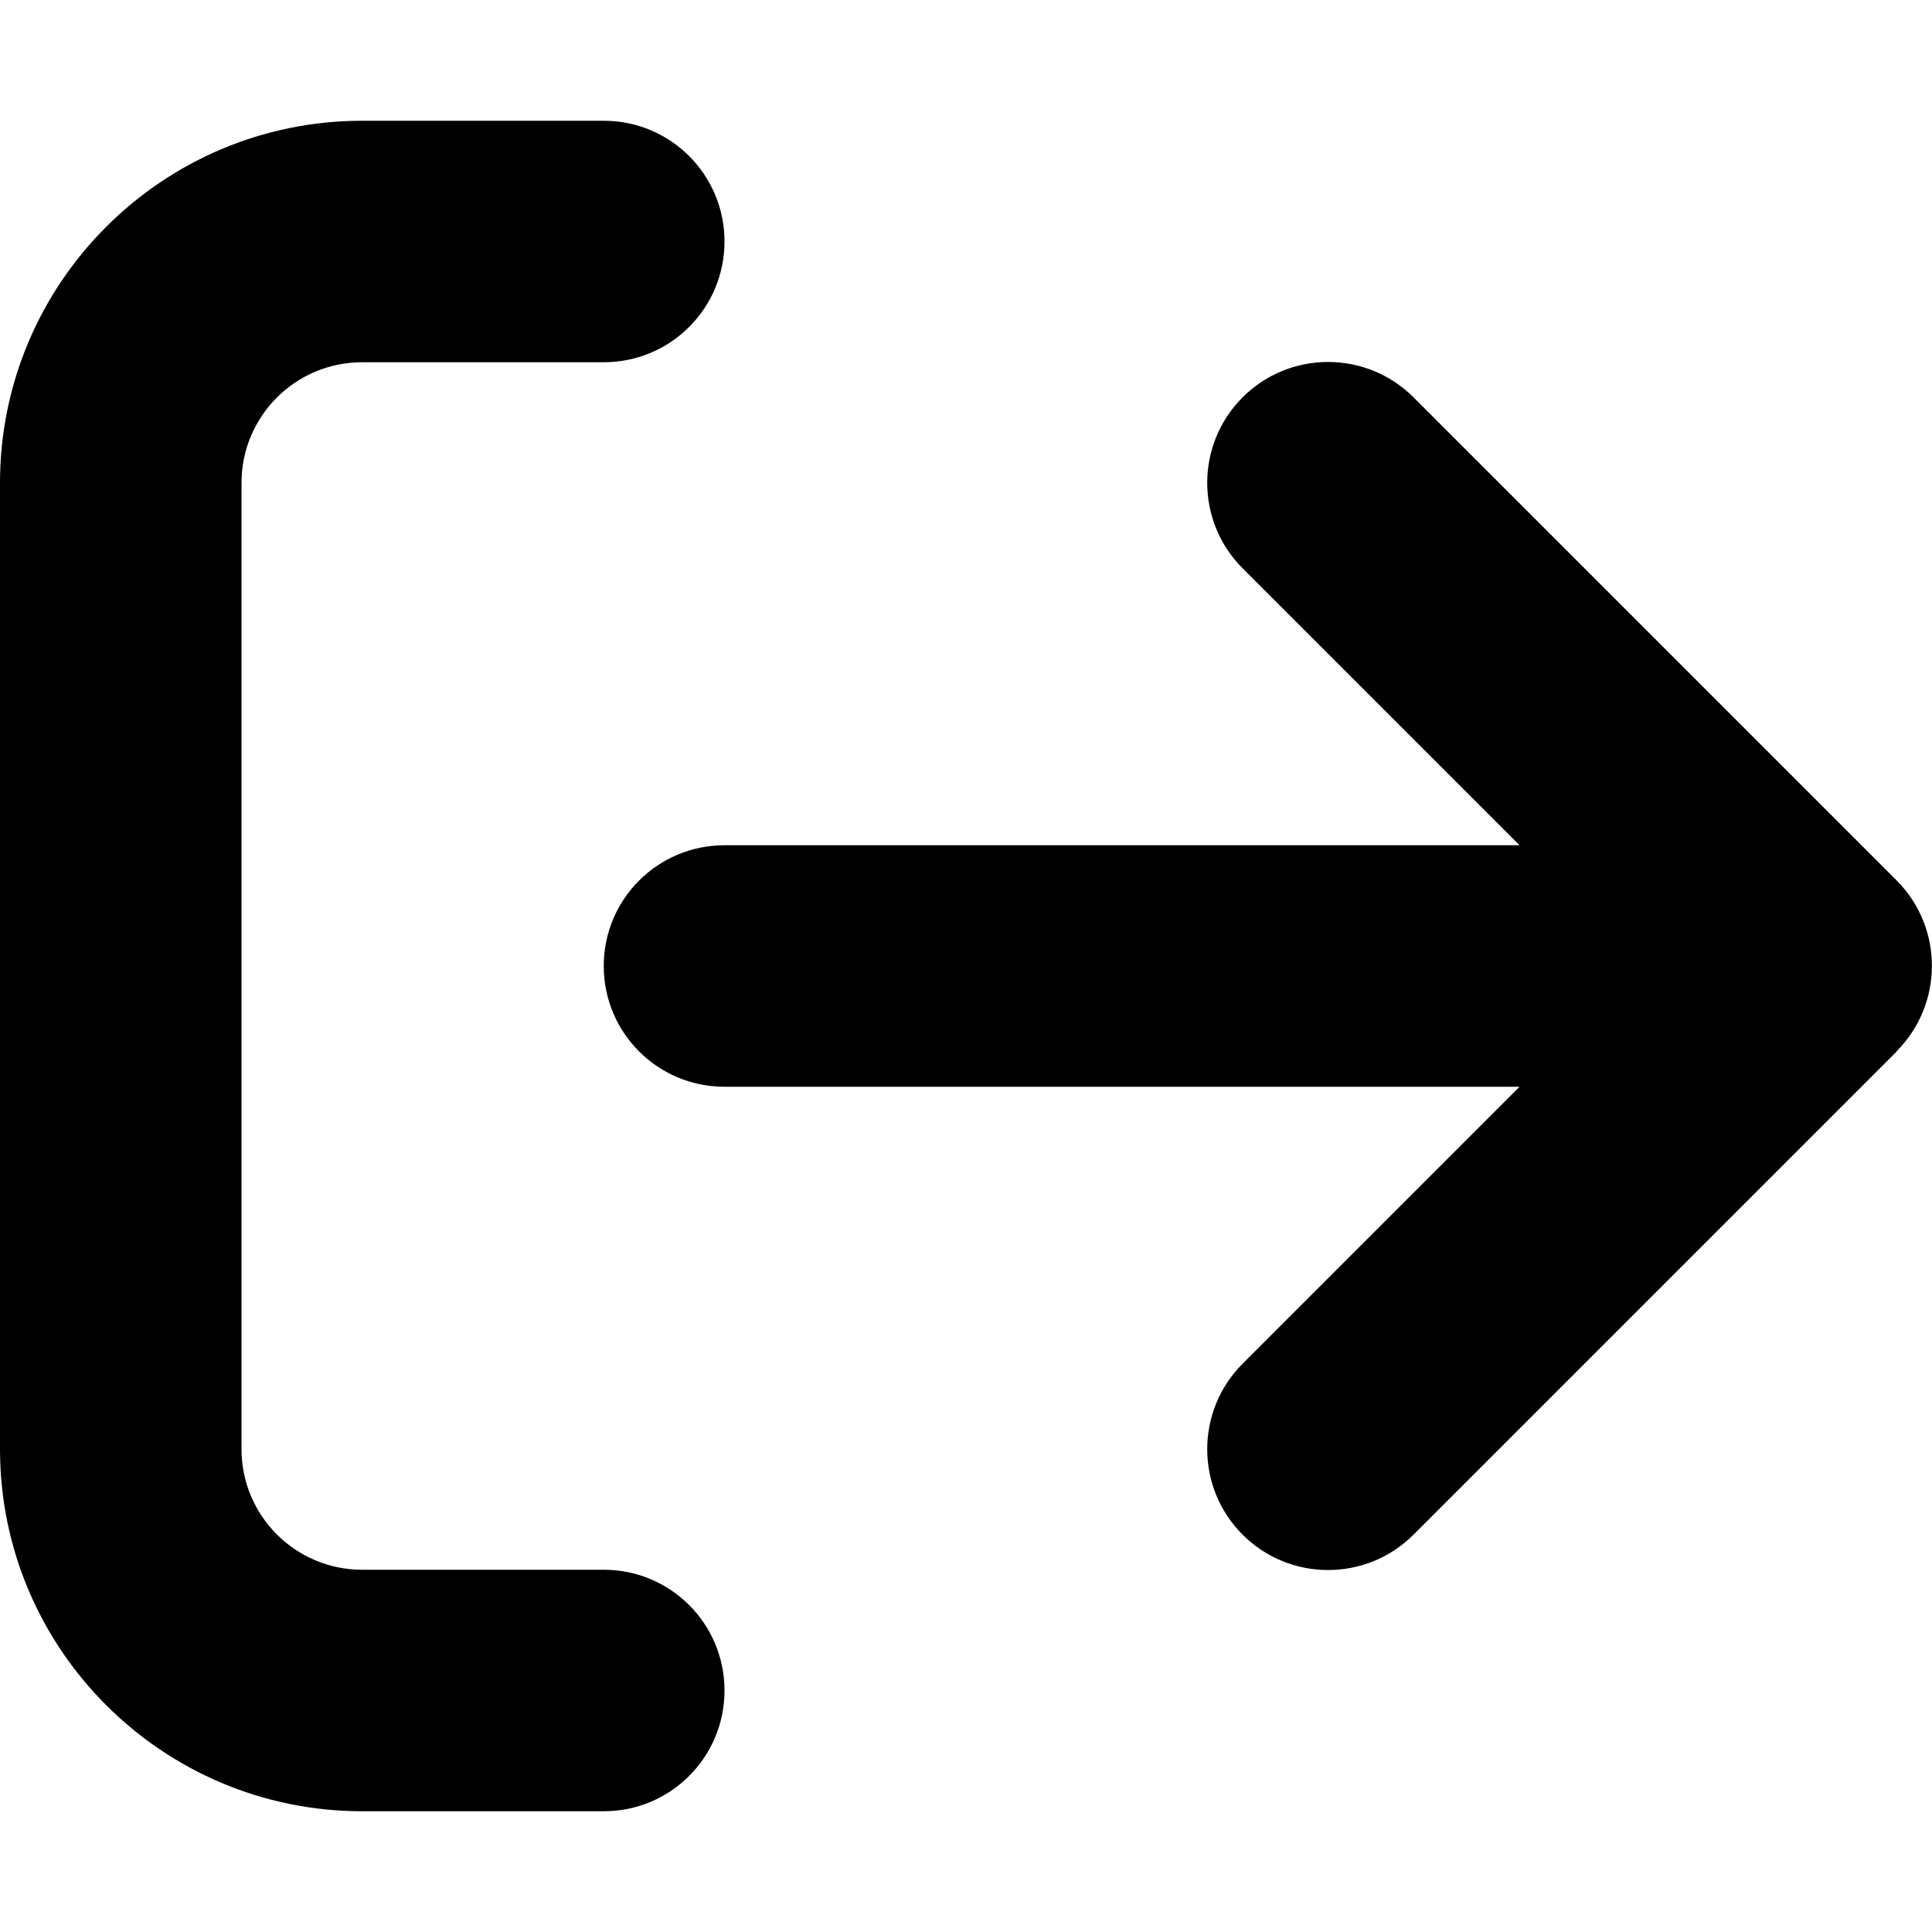
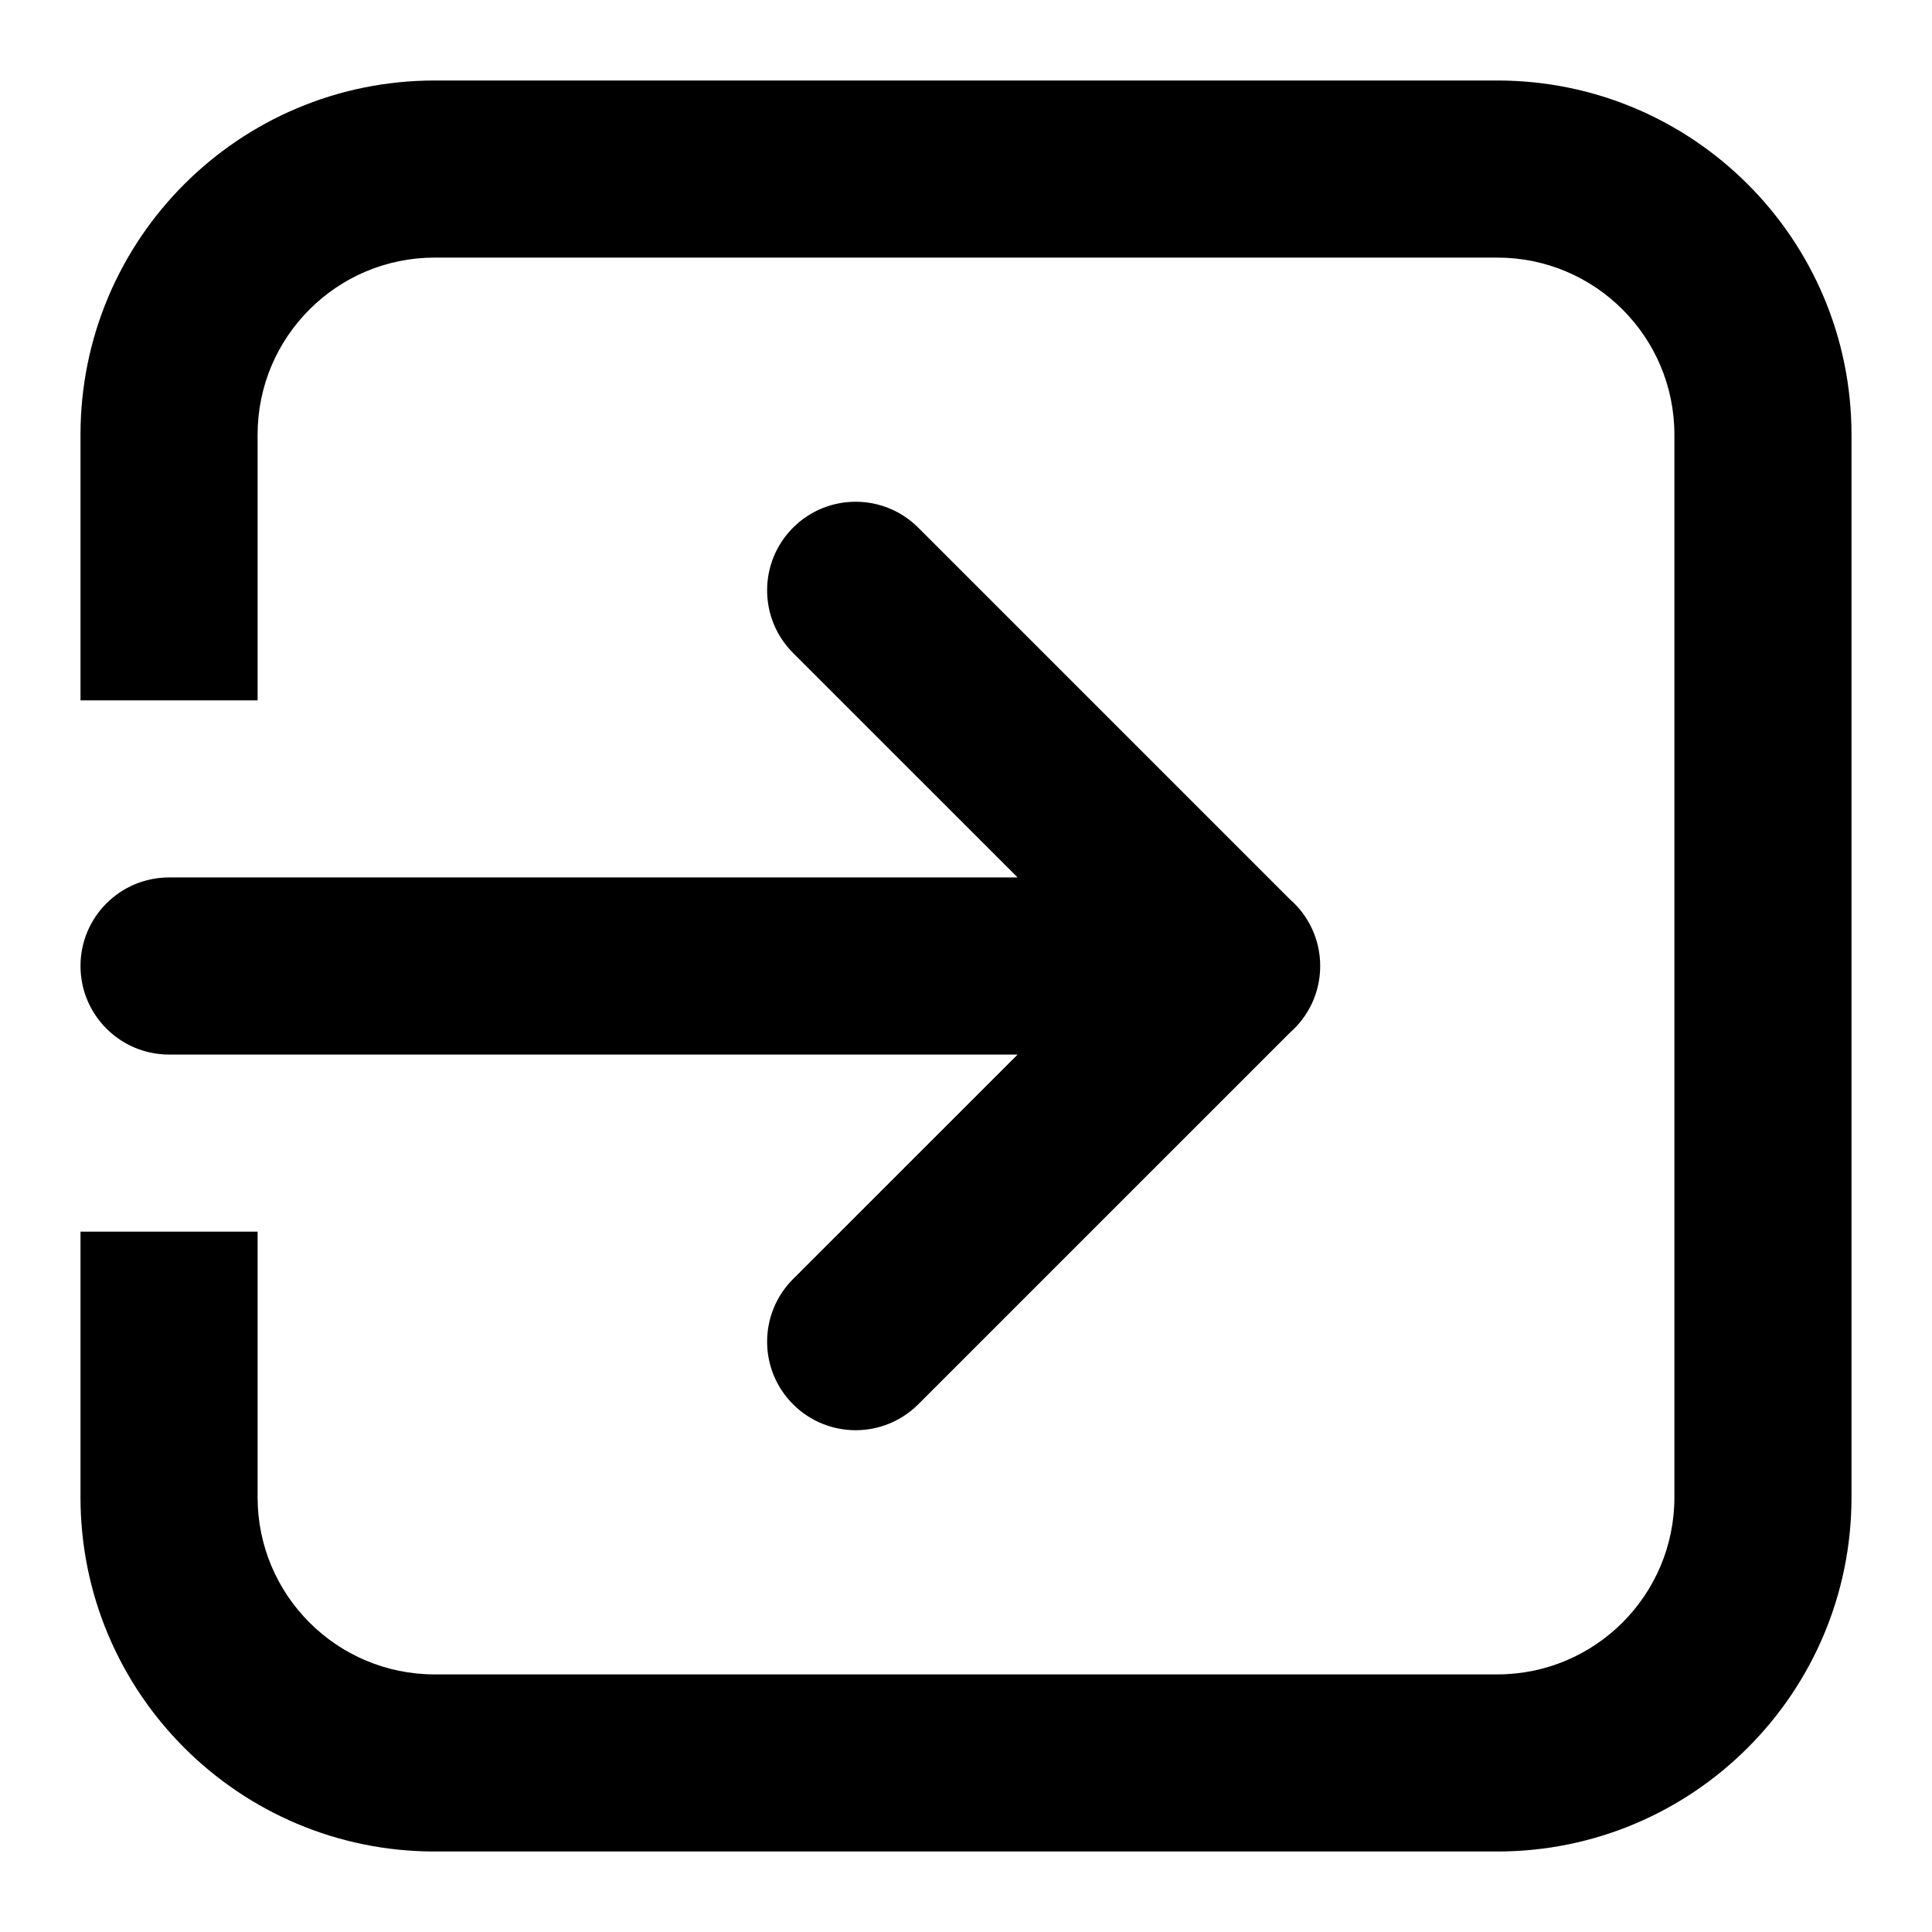
- <svg xmlns="http://www.w3.org/2000/svg" viewBox="0 0 512 512">
-   <path d="M502.6 278.6c12.5-12.5 12.5-32.8 0-45.3l-128-128c-12.5-12.5-32.8-12.5-45.3 0s-12.5 32.8 0 45.3L402.7 224 192 224c-17.7 0-32 14.3-32 32s14.3 32 32 32l210.7 0-73.4 73.4c-12.5 12.5-12.5 32.8 0 45.3s32.8 12.5 45.3 0l128-128zM160 96c17.7 0 32-14.3 32-32s-14.3-32-32-32L96 32C43 32 0 75 0 128L0 384c0 53 43 96 96 96l64 0c17.7 0 32-14.3 32-32s-14.3-32-32-32l-64 0c-17.7 0-32-14.3-32-32l0-256c0-17.7 14.3-32 32-32l64 0z" />
+ <svg xmlns="http://www.w3.org/2000/svg" width="48" height="48" viewBox="0 0 48 48" fill="none">
+   <g id="Group 113">
+     <g id="Group 112">
+       <path id="Vector" d="M10.8 2C5.94 2 2 5.94 2 10.8V17.4H6.4V10.8C6.4 8.37 8.37 6.4 10.8 6.4H37.2C39.63 6.4 41.6 8.37 41.6 10.8V37.2C41.6 39.63 39.63 41.6 37.2 41.6H10.8C8.37 41.6 6.4 39.63 6.4 37.2V30.6H2V37.2C2 42.06 5.94 46 10.8 46H37.2C42.06 46 46 42.06 46 37.2V10.8C46 5.94 42.06 2 37.2 2H10.8Z" fill="black" />
+       <path id="Vector_2" d="M4.2 21.8C2.985 21.8 2 22.785 2 24C2 25.215 2.985 26.2 4.2 26.2H25.282L19.703 31.778C18.844 32.637 18.844 34.03 19.703 34.889C20.562 35.748 21.955 35.748 22.814 34.889L32.045 25.659C32.508 25.255 32.8 24.662 32.8 24C32.8 23.338 32.508 22.744 32.045 22.341L22.814 13.11C21.955 12.251 20.562 12.251 19.703 13.11C18.844 13.97 18.844 15.363 19.703 16.222L25.282 21.8H4.2Z" fill="black" />
+     </g>
+   </g>
</svg>
